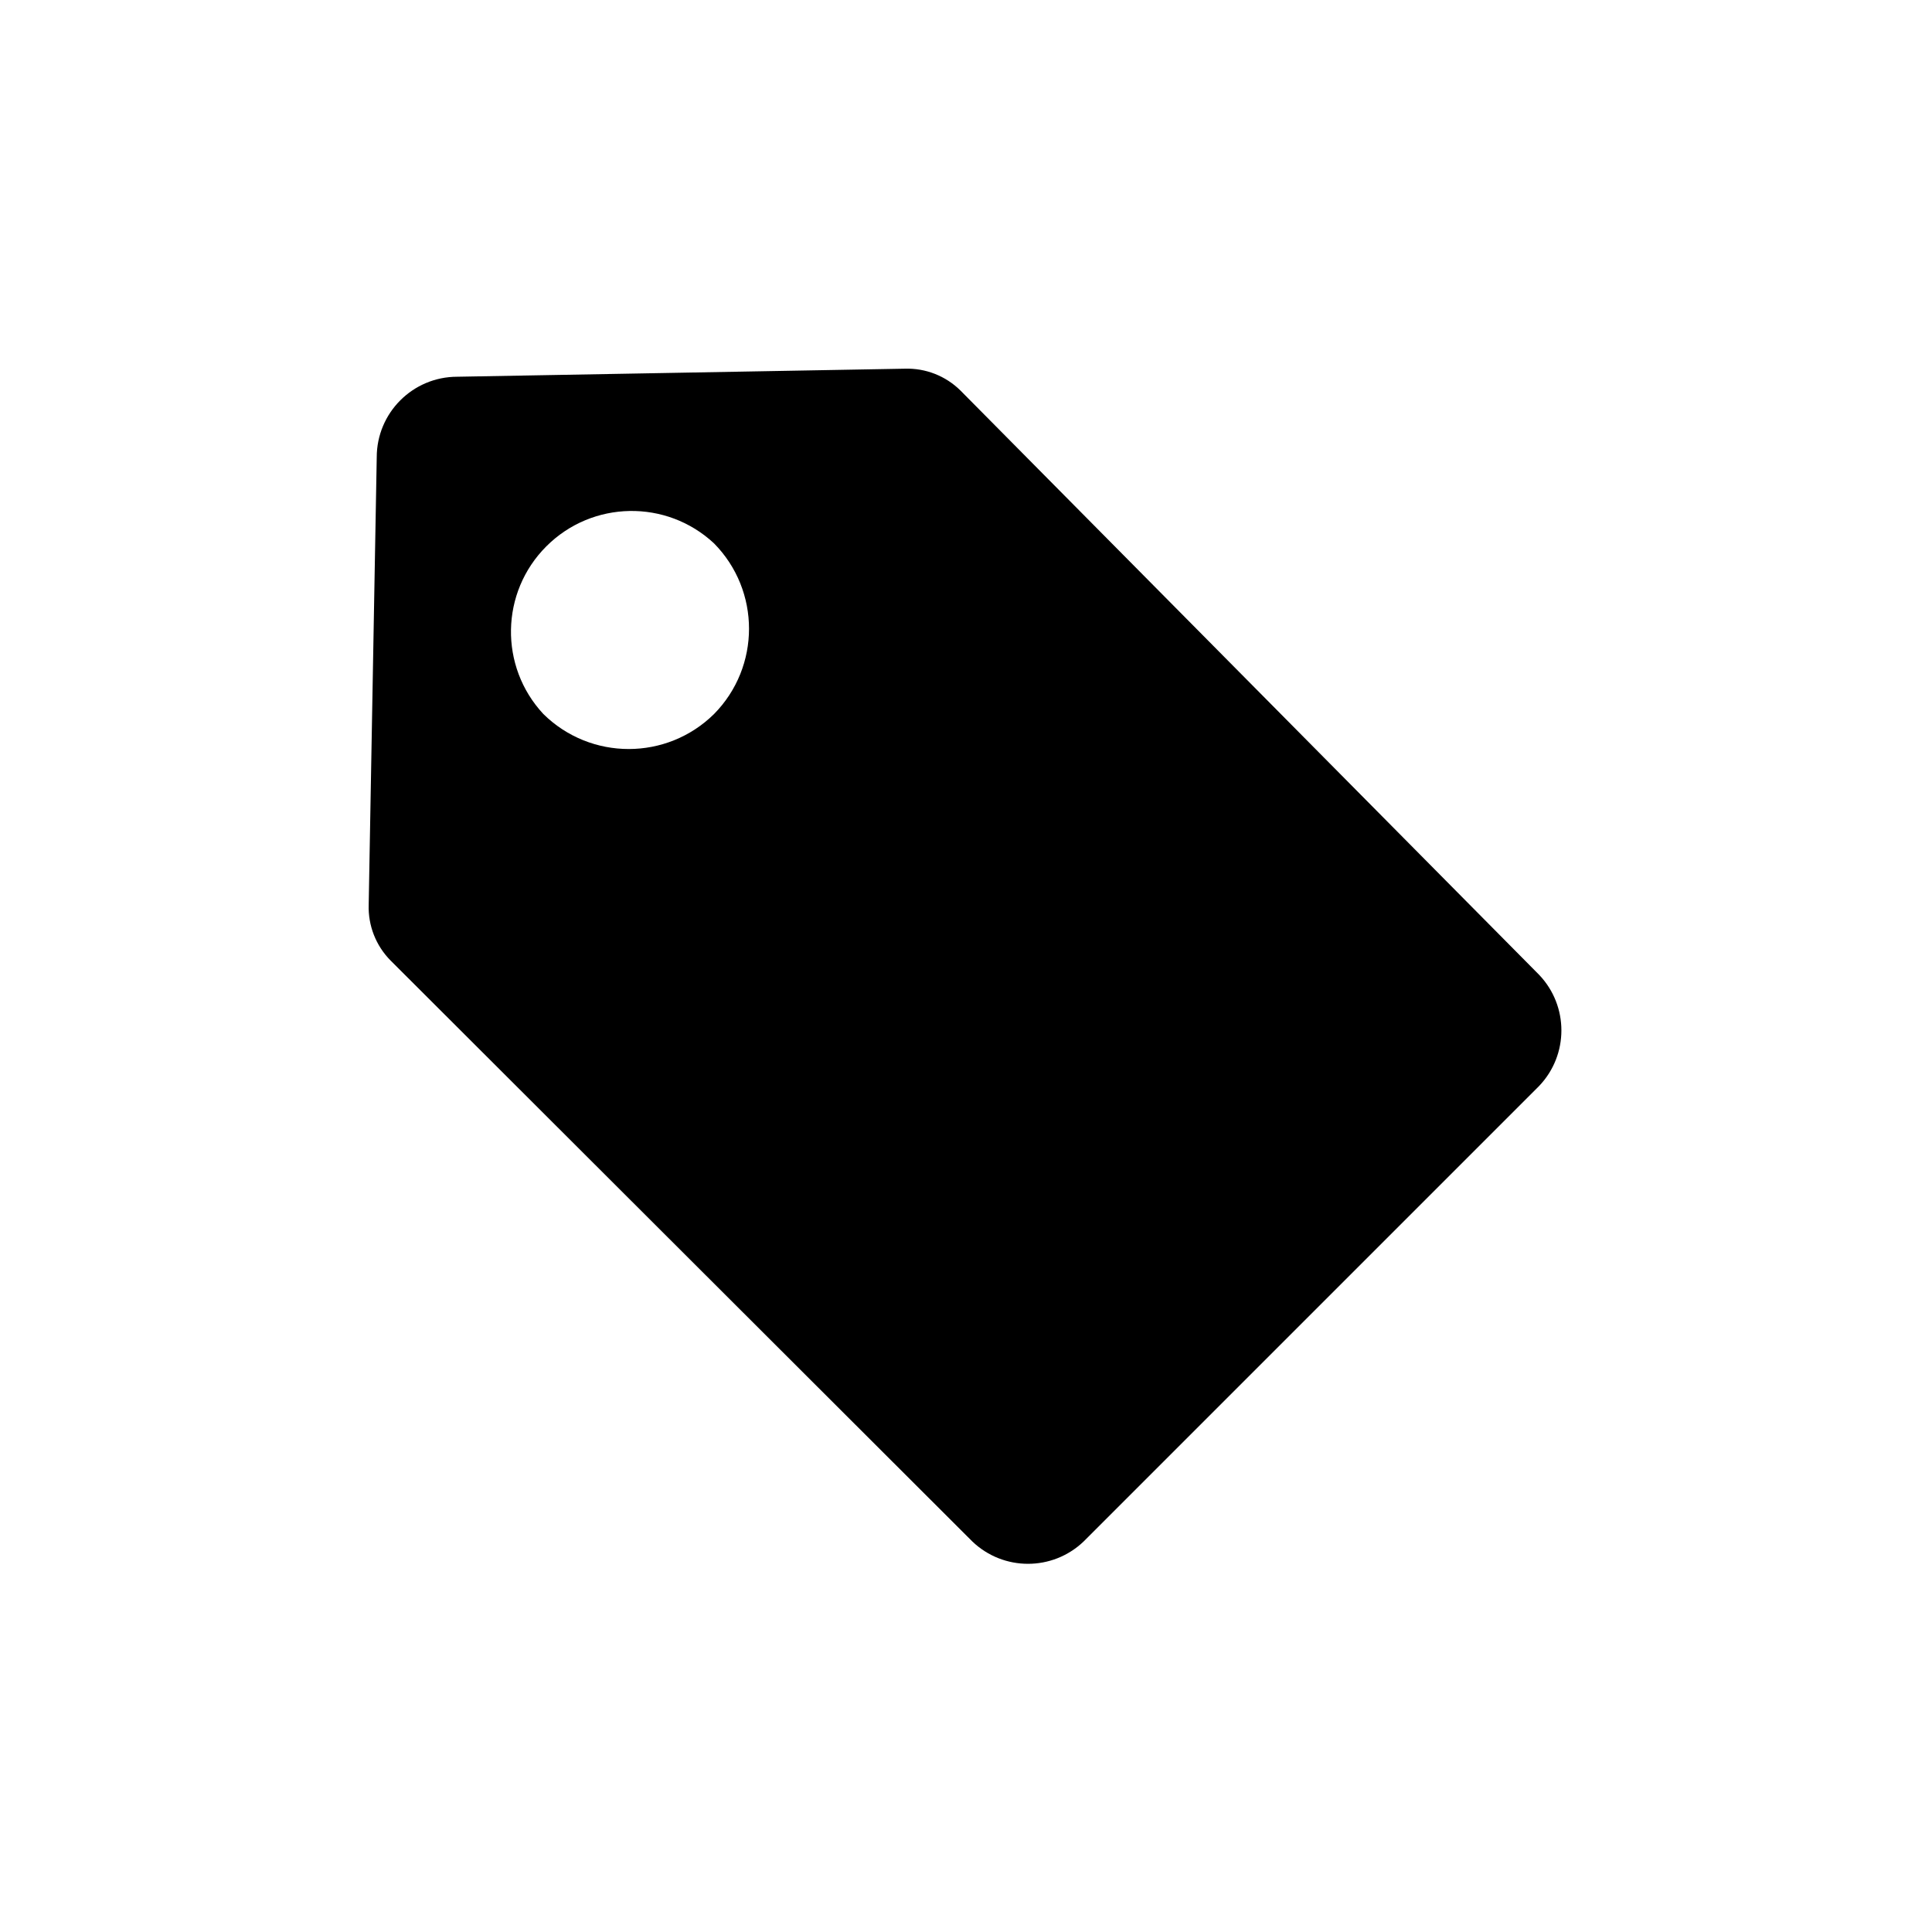
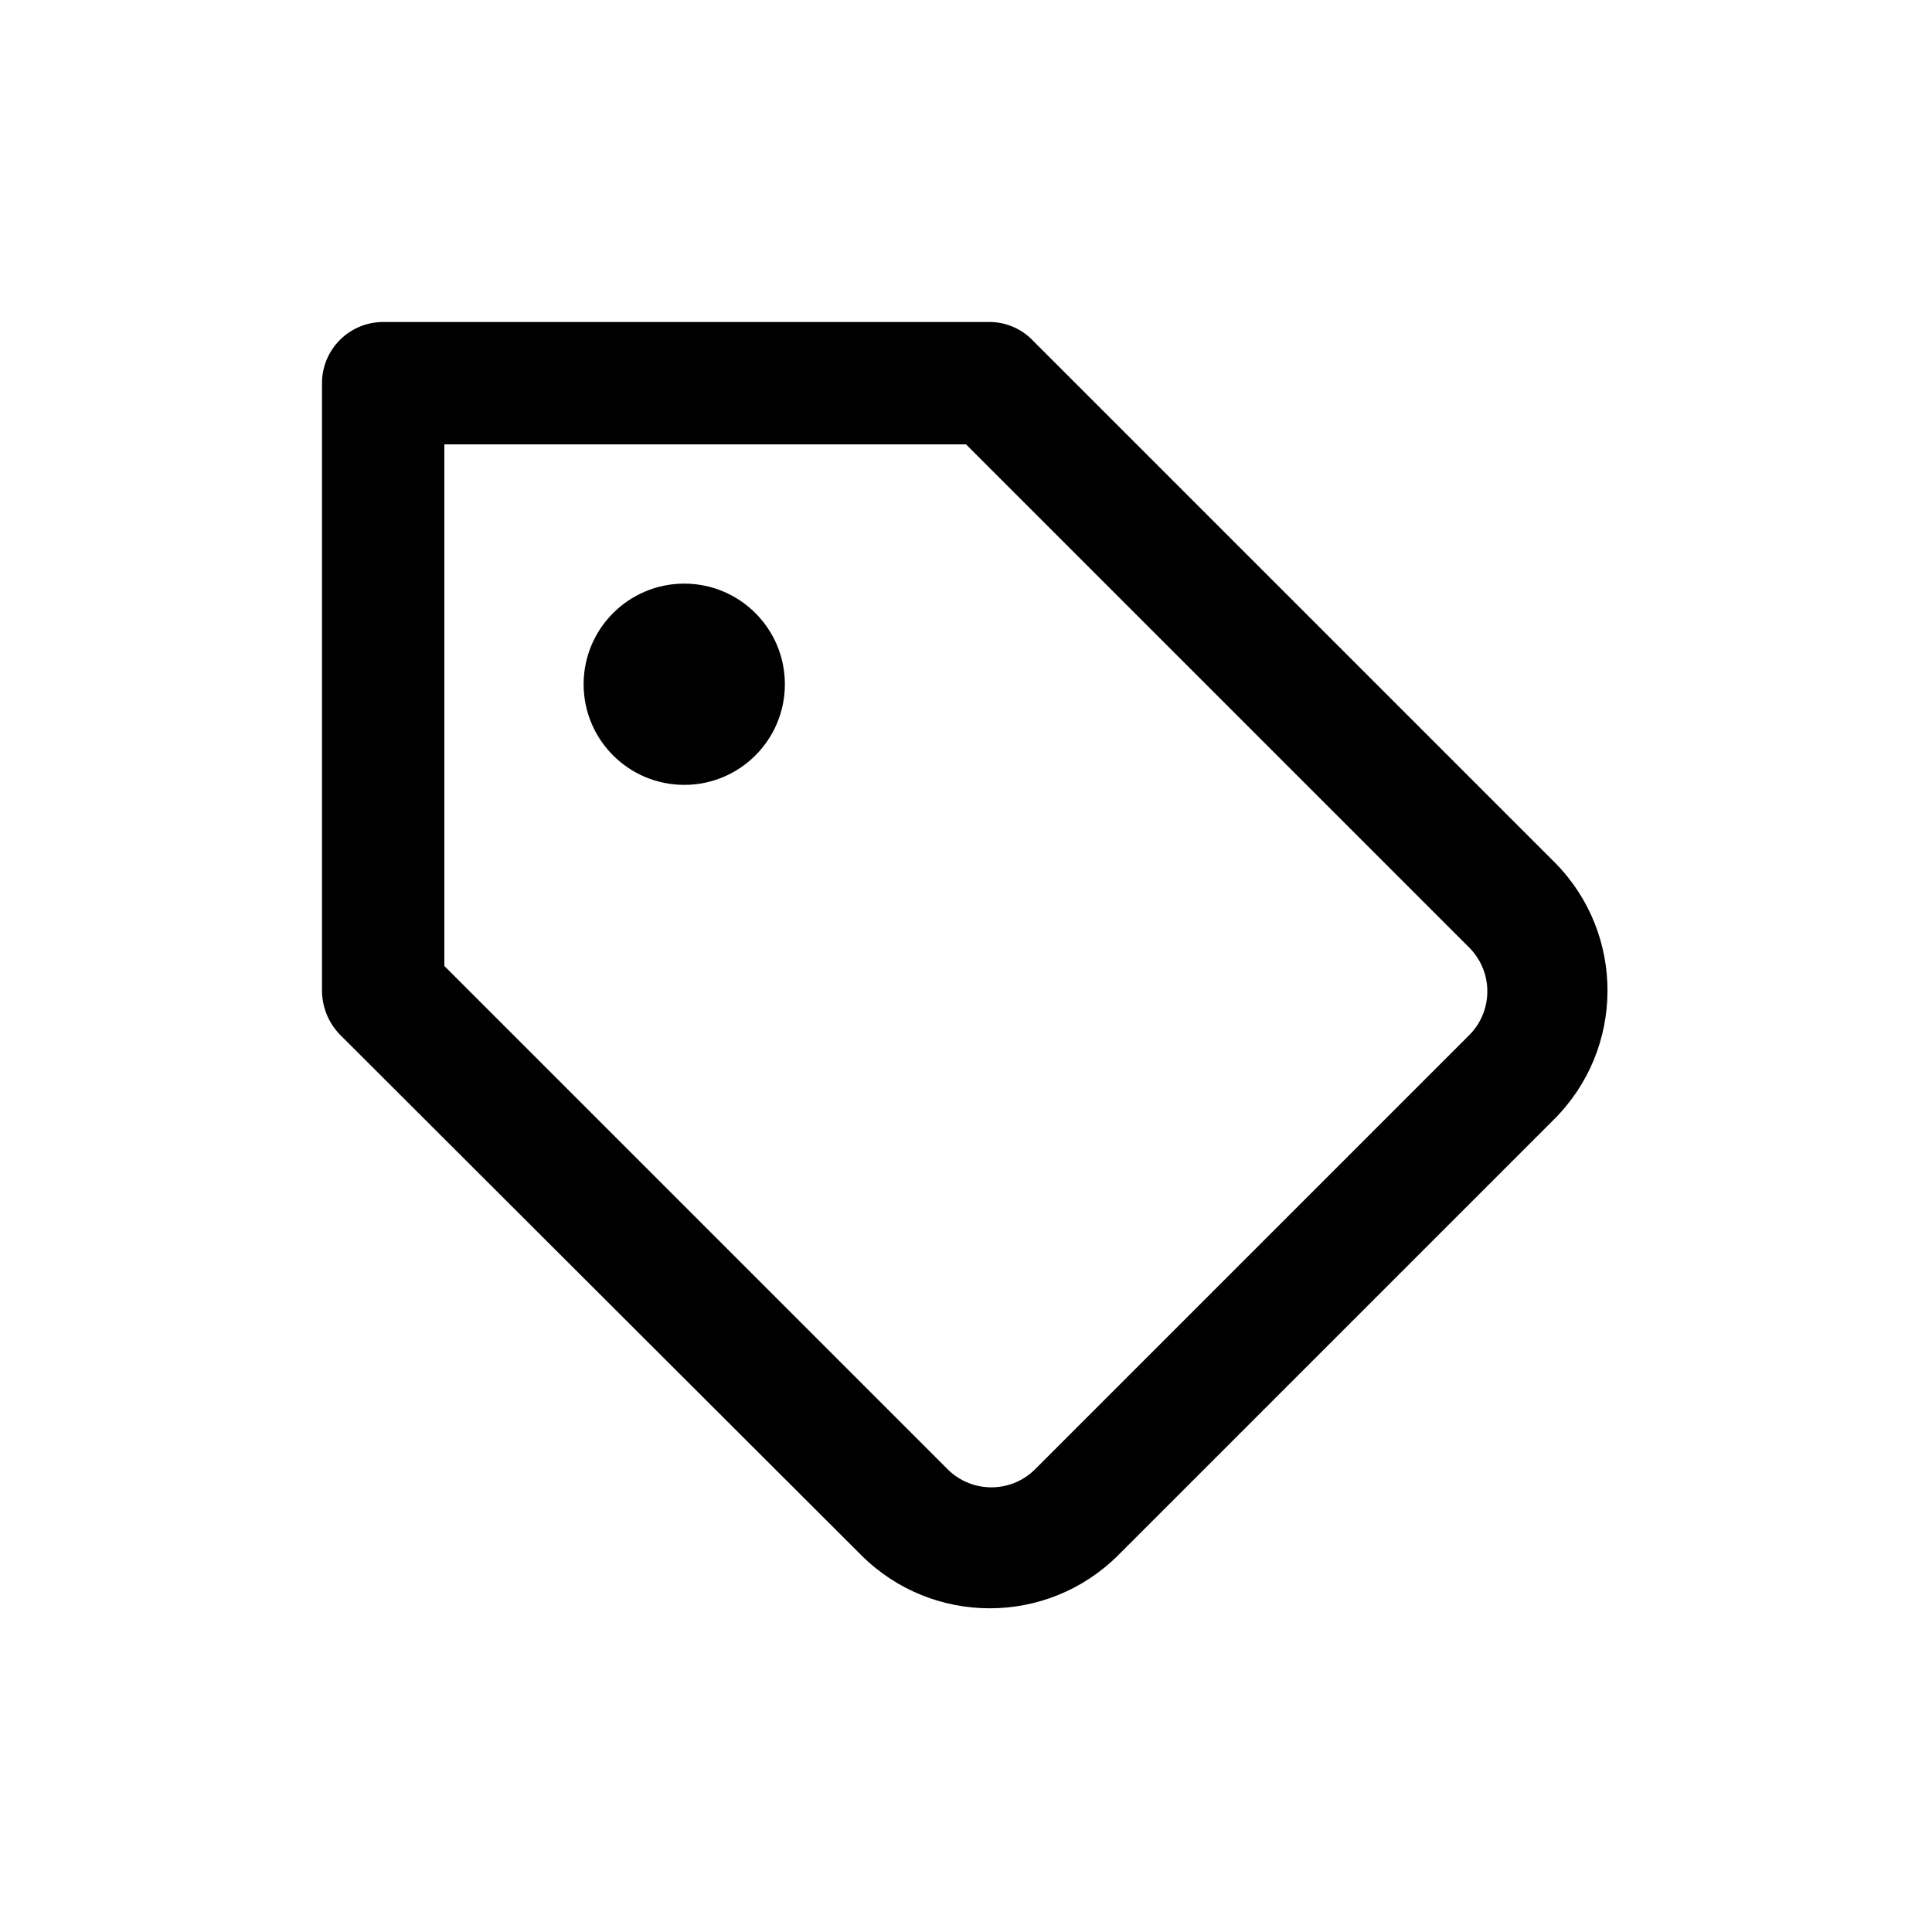
- <svg xmlns="http://www.w3.org/2000/svg" id="Layer_1" data-name="Layer 1" viewBox="0 0 24 24">
-   <path d="M11.24,4.58l-5.56.1a1,1,0,0,0-1,1l-.1,5.56a.94.94,0,0,0,.27.69l7.23,7.22a1,1,0,0,0,1.38,0l5.66-5.66a1,1,0,0,0,0-1.38L11.93,4.85A.94.94,0,0,0,11.24,4.58ZM8.87,8.87a1.51,1.51,0,0,1-2.12,0A1.5,1.5,0,0,1,8.87,6.75,1.51,1.51,0,0,1,8.87,8.87Z" />
+ <svg xmlns="http://www.w3.org/2000/svg" viewBox="0 0 24 24">
+   <g id="tag">
+     <path d="M19.32,10.72,12.84,4.24A.75.75,0,0,0,12.31,4H4.77A.76.76,0,0,0,4,4.77v7.54a.79.79,0,0,0,.22.54l6.48,6.47a2.26,2.26,0,0,0,3.19,0l5.41-5.41h0A2.26,2.26,0,0,0,19.32,10.72Zm-1.06,2.13-5.41,5.41a.77.77,0,0,1-1.07,0L5.52,12V5.52H12l6.26,6.26A.77.77,0,0,1,18.26,12.85Z" />
+     <circle cx="8.5" cy="8.5" r="1.25" />
+   </g>
</svg>
